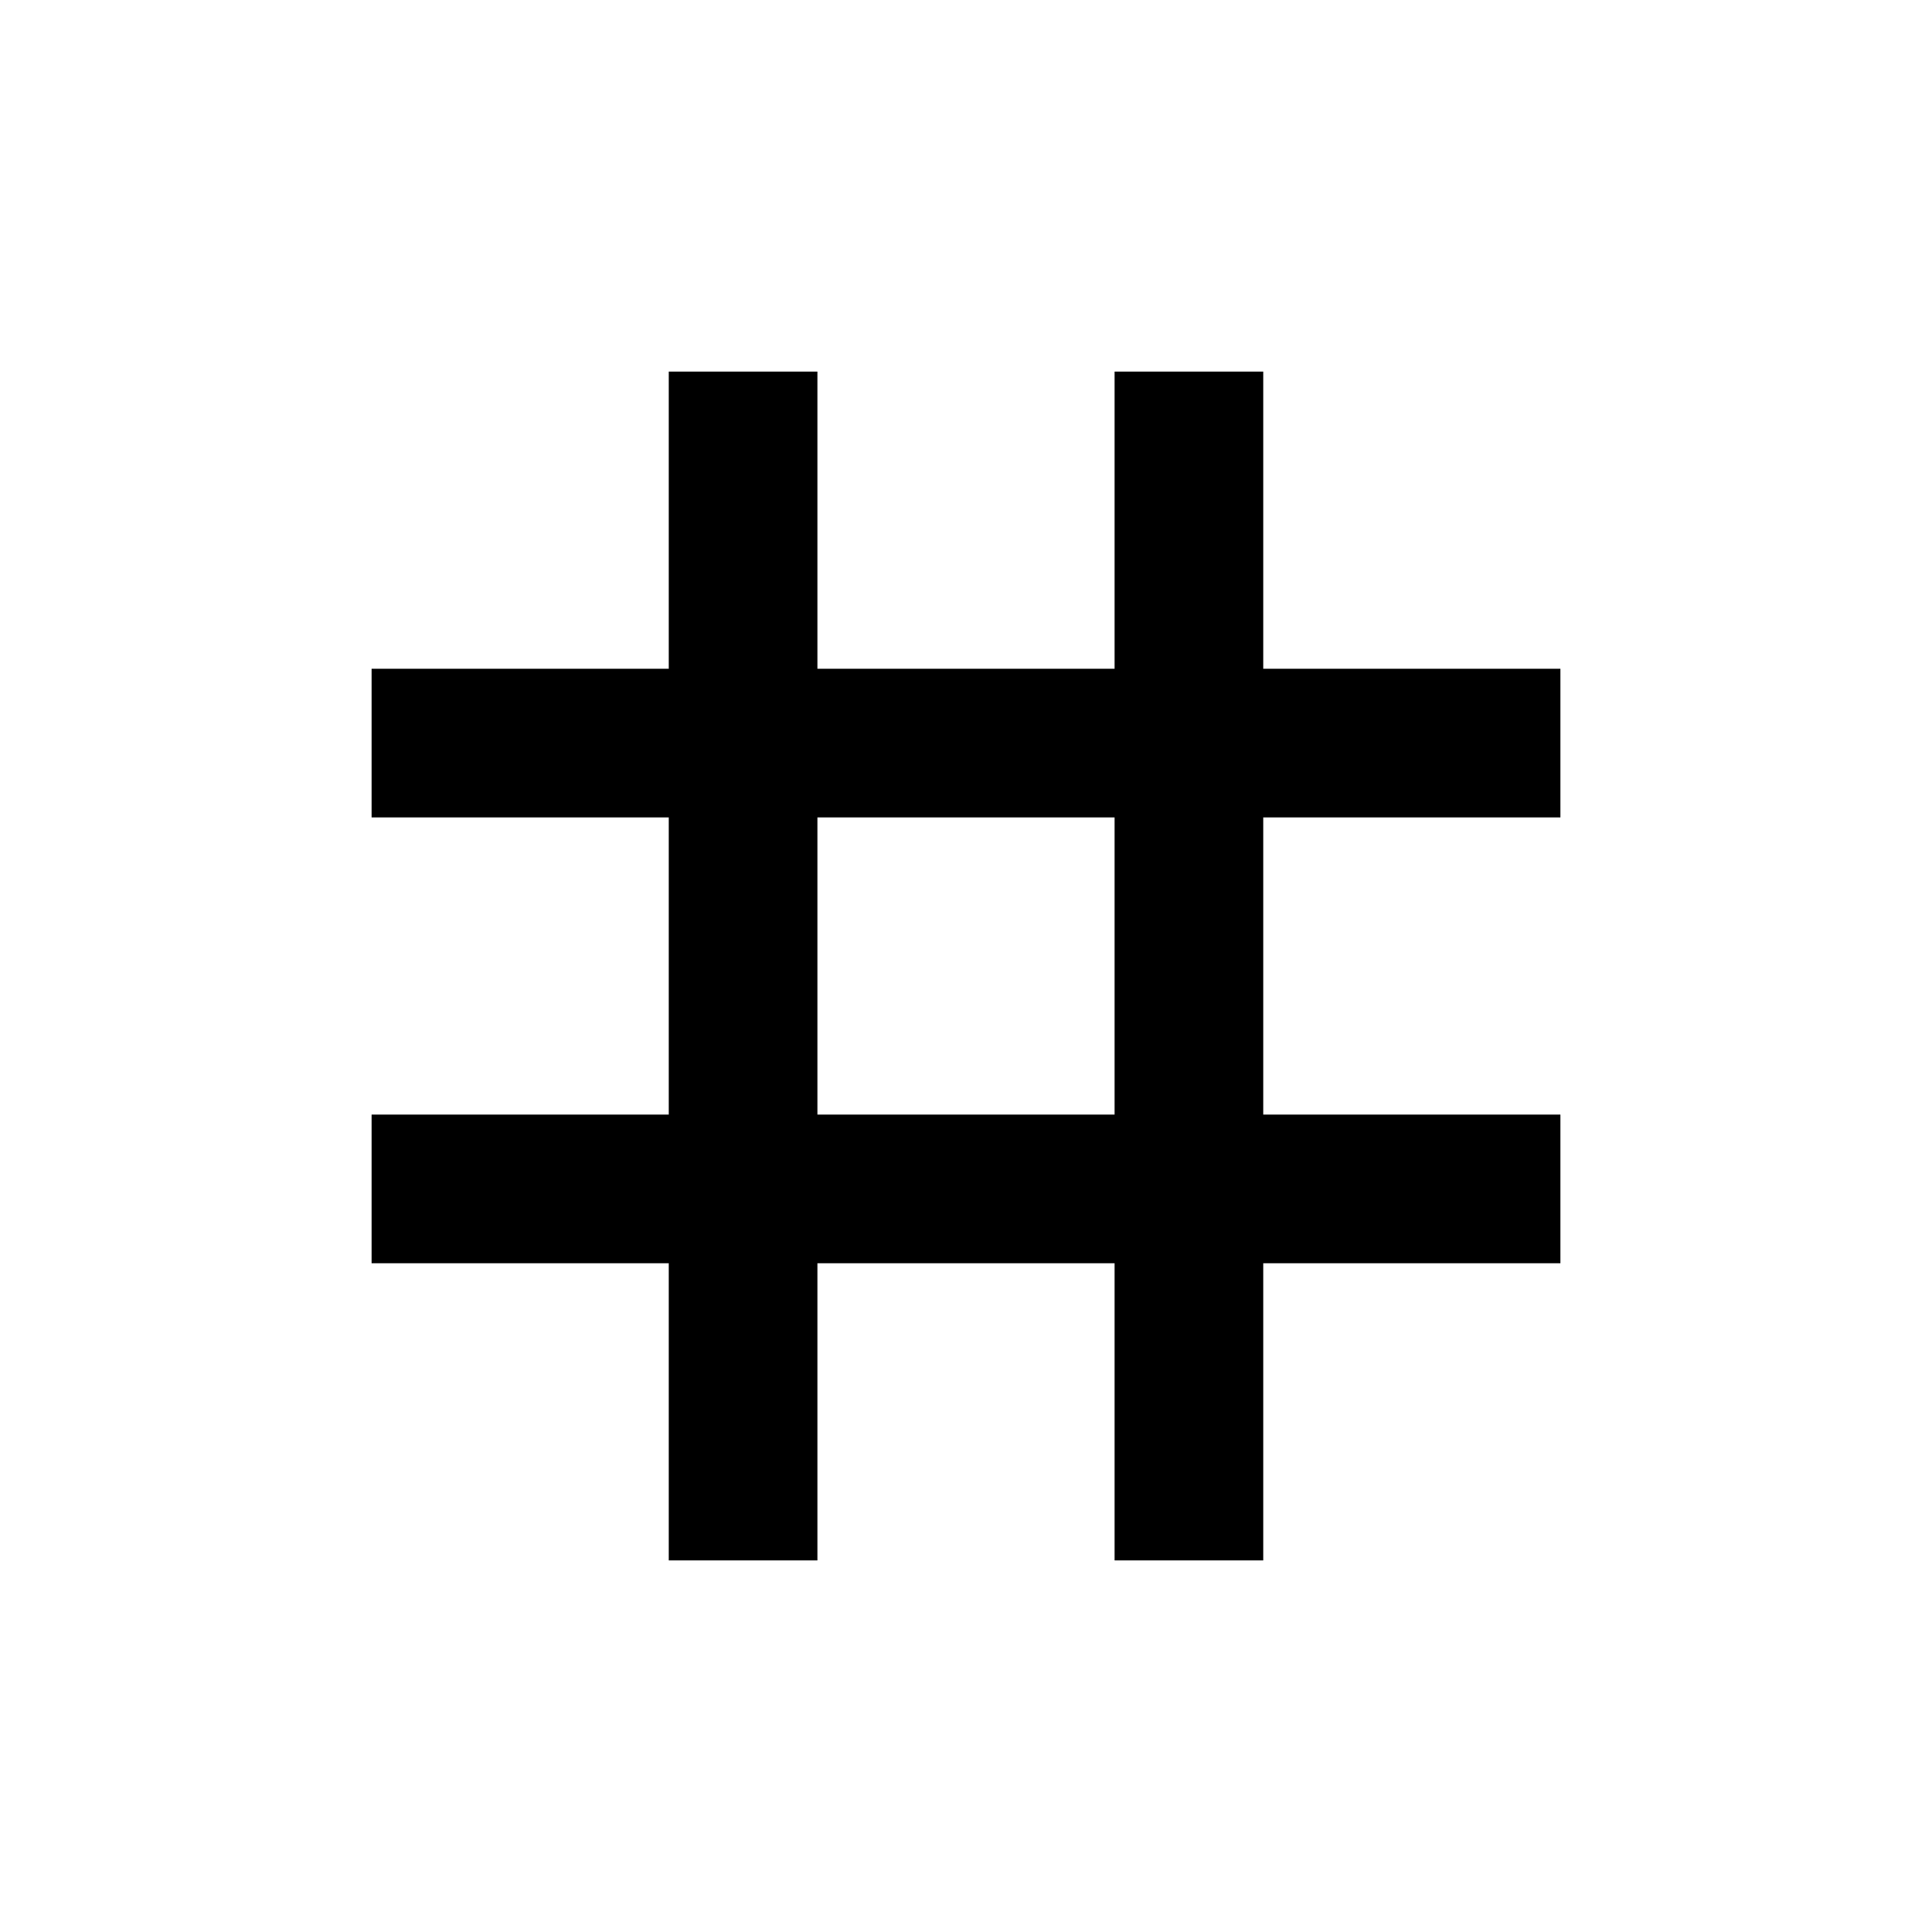
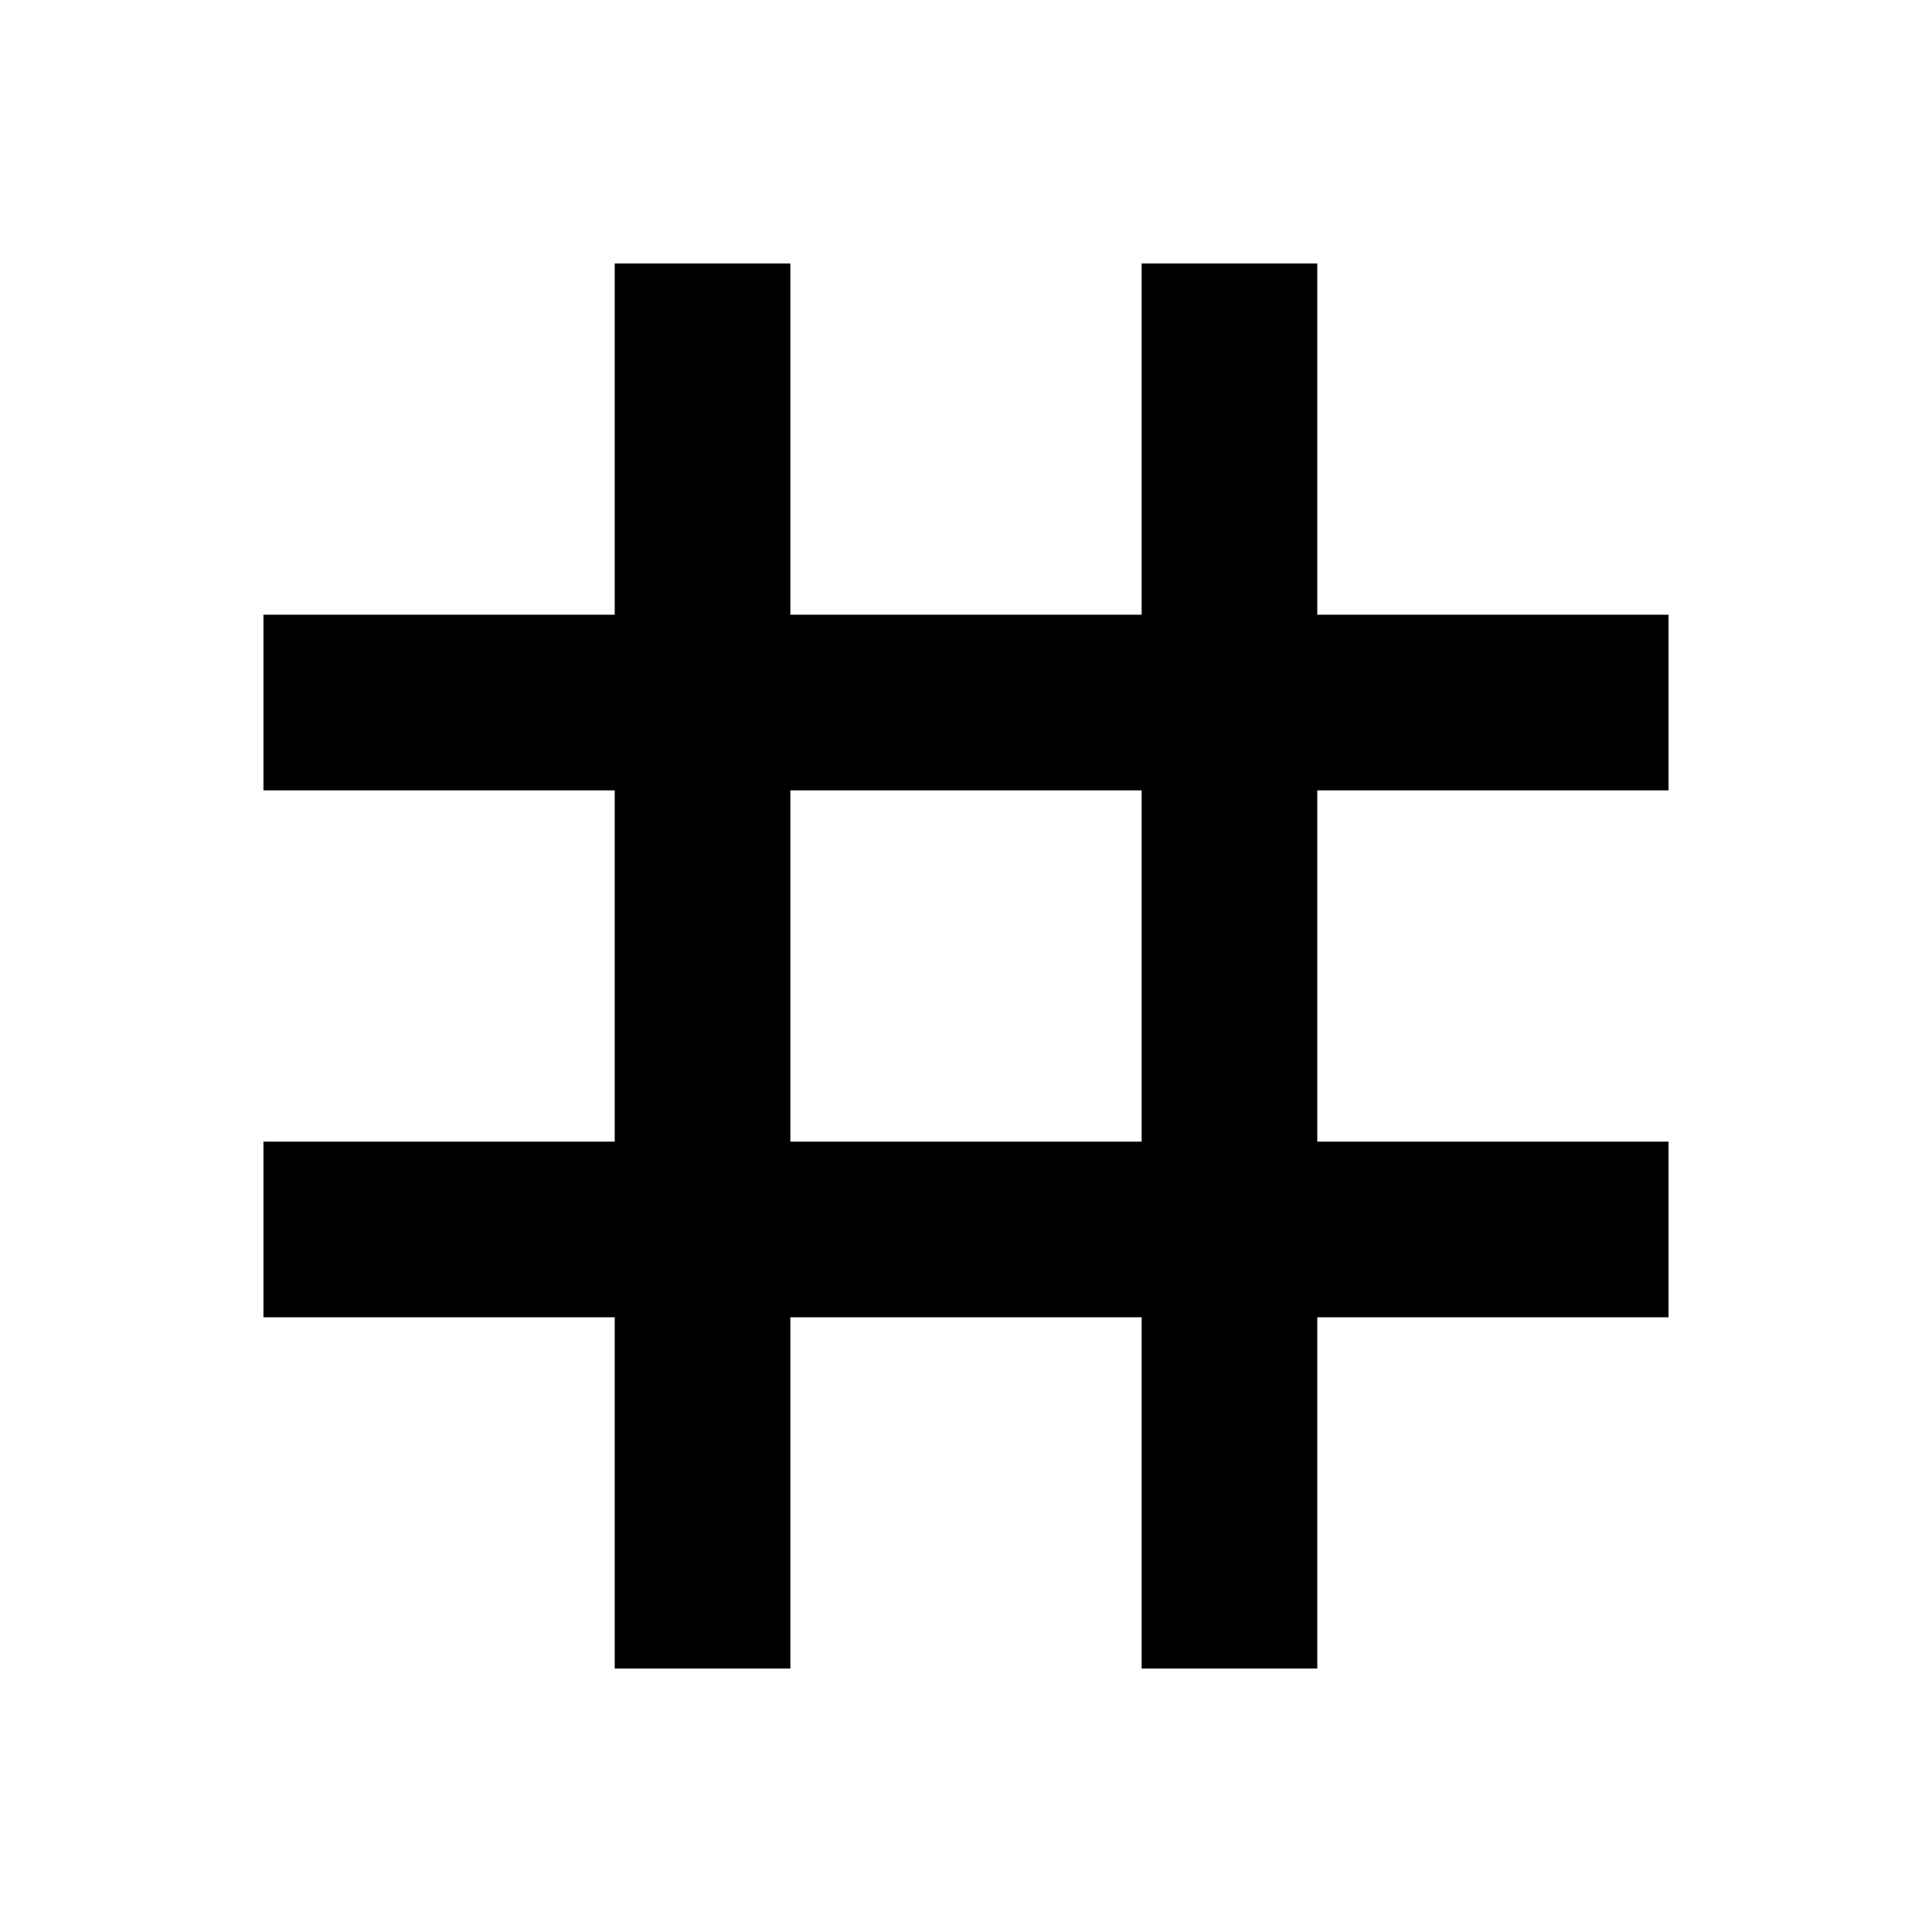
- <svg xmlns="http://www.w3.org/2000/svg" width="16px" height="16px" viewBox="1.5 1.5 13 13" version="1.1">
+ <svg xmlns="http://www.w3.org/2000/svg" width="16px" height="16px" viewBox="2.5 2.5 11 11" version="1.1">
  <g id="type-icon-number" stroke="none" stroke-width="1" fill="none" fill-rule="evenodd">
    <path d="M12,7 L12,6 L10,6 L10,4 L9,4 L9,6 L7,6 L7,4 L6,4 L6,6 L4,6 L4,7 L6,7 L6,9 L4,9 L4,10 L6,10 L6,12 L7,12 L7,10 L9,10 L9,12 L10,12 L10,10 L12,10 L12,9 L10,9 L10,7 L12,7 Z M9,9 L7,9 L7,7 L9,7 L9,9 Z" id="Shape-Copy-21" fill="currentColor" fill-rule="nonzero" />
  </g>
</svg>
